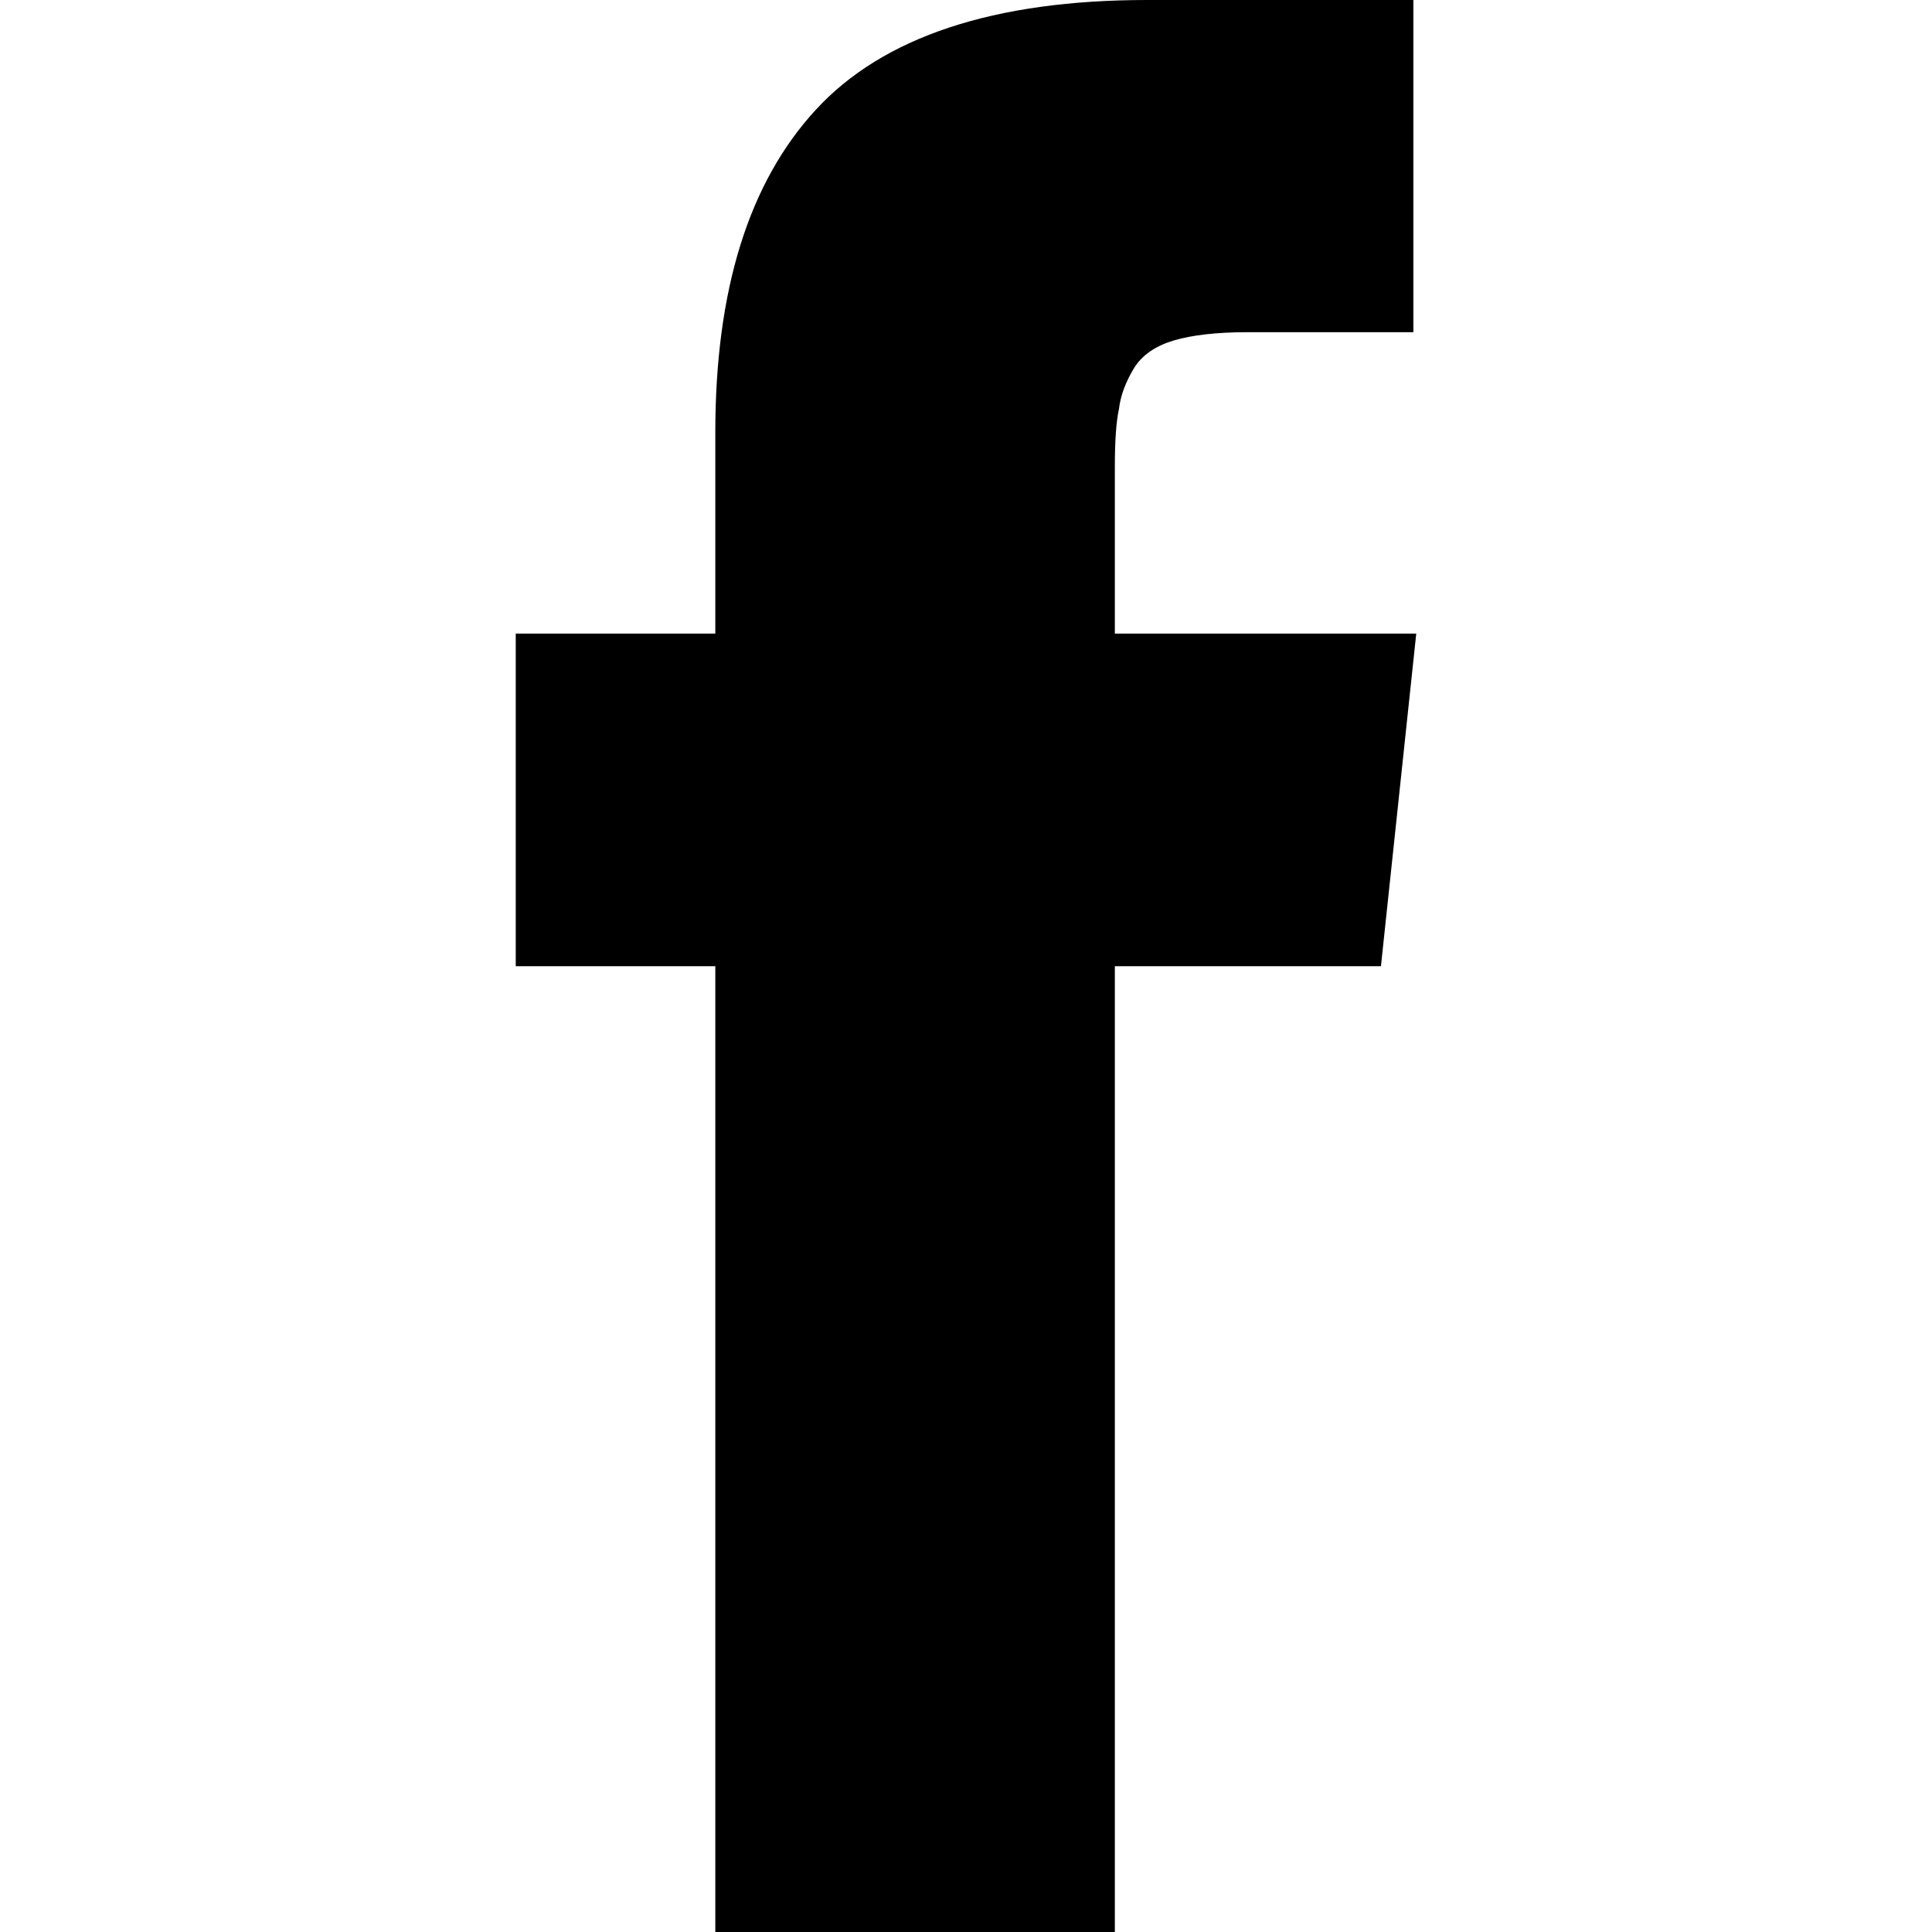
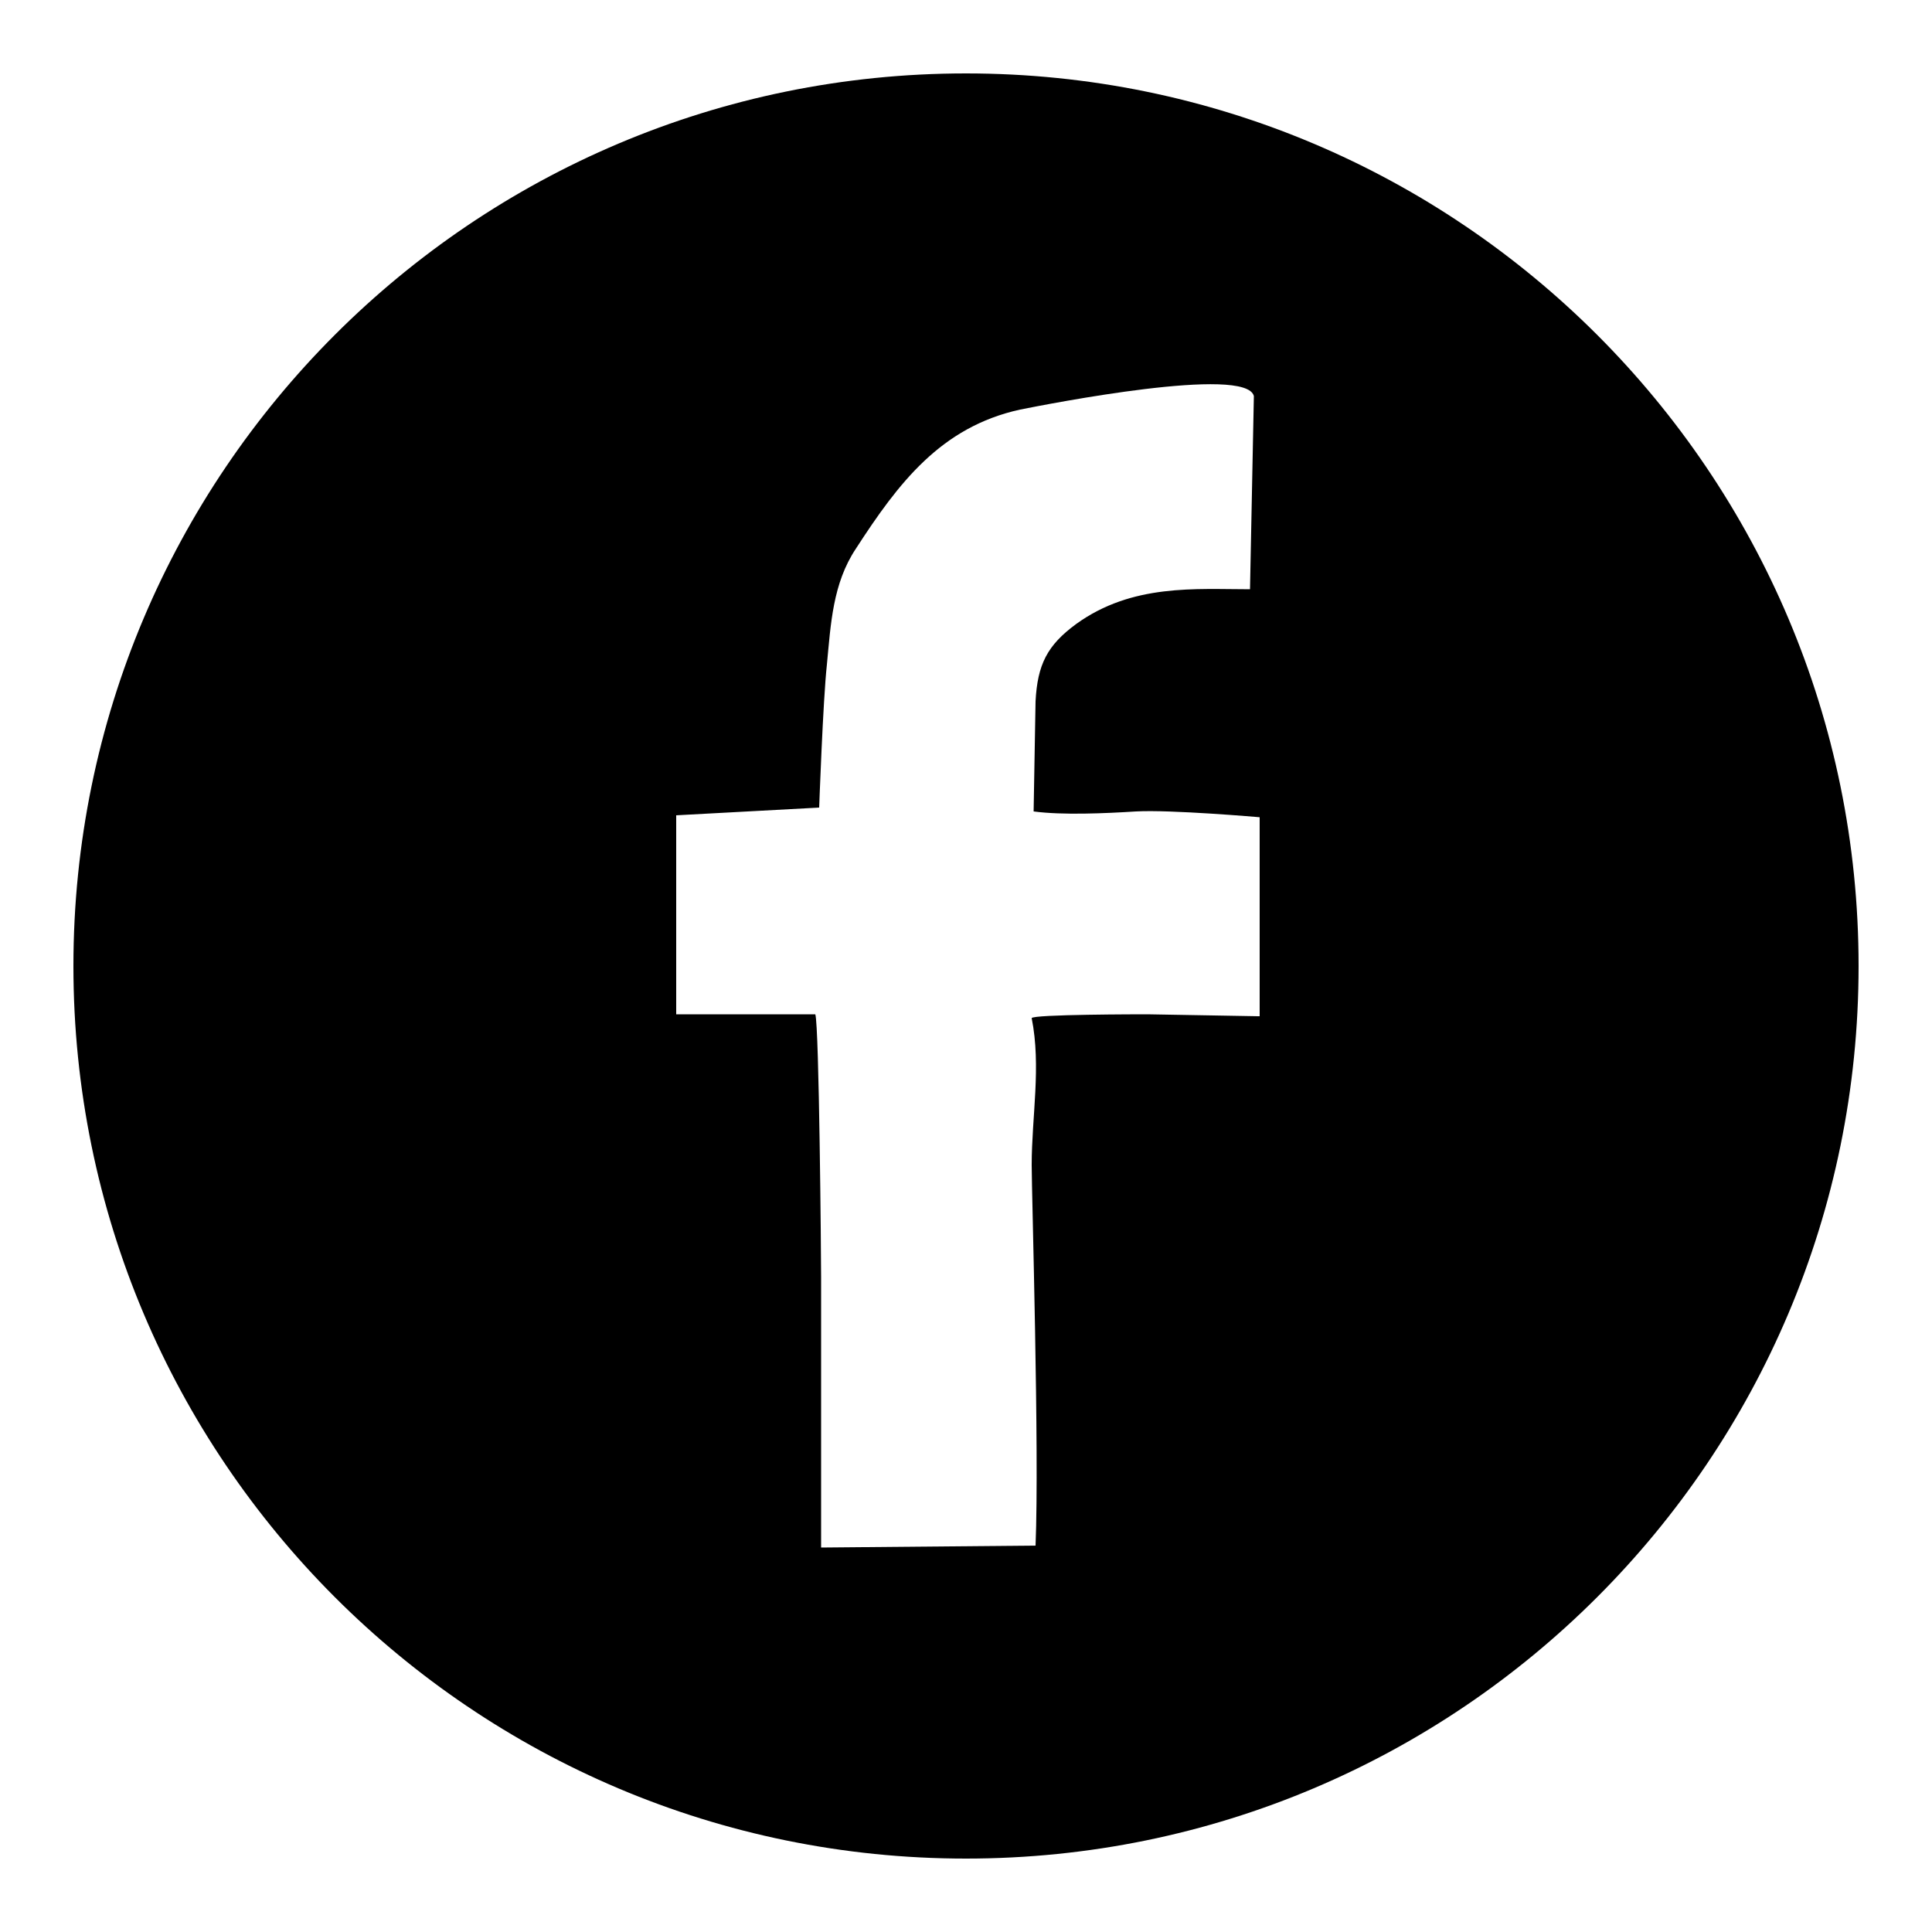
- <svg xmlns="http://www.w3.org/2000/svg" viewBox="0 0 470.5 470.5">
-   <path d="M271.5 154.2v-40.6c0-6 .3-10.8 1-14 .4-3.4 1.7-6.7 3.7-10 2-3.2 5.3-5.4 9.7-6.7 4.4-1.3 10.4-2 17.8-2h40.5V0h-64.8C242 0 215 9 198.7 26.7c-16.4 17.8-24.5 44-24.5 78.6v49h-48.6v81h48.6v235.2h97.3V235.3h64.8l8.6-81h-73.5z" />
+ <svg xmlns="http://www.w3.org/2000/svg" viewBox="0 0 100 100">
+   <path d="M50 3.8a46.2 46.2 0 1 0 0 92.4 46.2 46.2 0 0 0 0-92.4zm15.1 48.8l-5.7-.1c-.3 0-6 0-6 .2.5 2.5 0 5.1 0 7.6 0 1.5.4 14.8.2 19.7l-11.1.1v-14c0-1-.1-13-.3-13.6H35v-5.9-4.4l7.4-.4s.2-5.6.4-7.4c.2-2.1.3-4.2 1.5-6 2.2-3.4 4.4-6.3 8.5-7.2 1.5-.3 11.7-2.3 12.1-.7l-.2 10c-2.8 0-6.1-.3-9 1.8-1.5 1.1-2 2.1-2.1 4l-.1 5.7c1.5.2 3.7.1 5.3 0 1.8-.1 6.4.3 6.4.3v10.3z" />
</svg>
